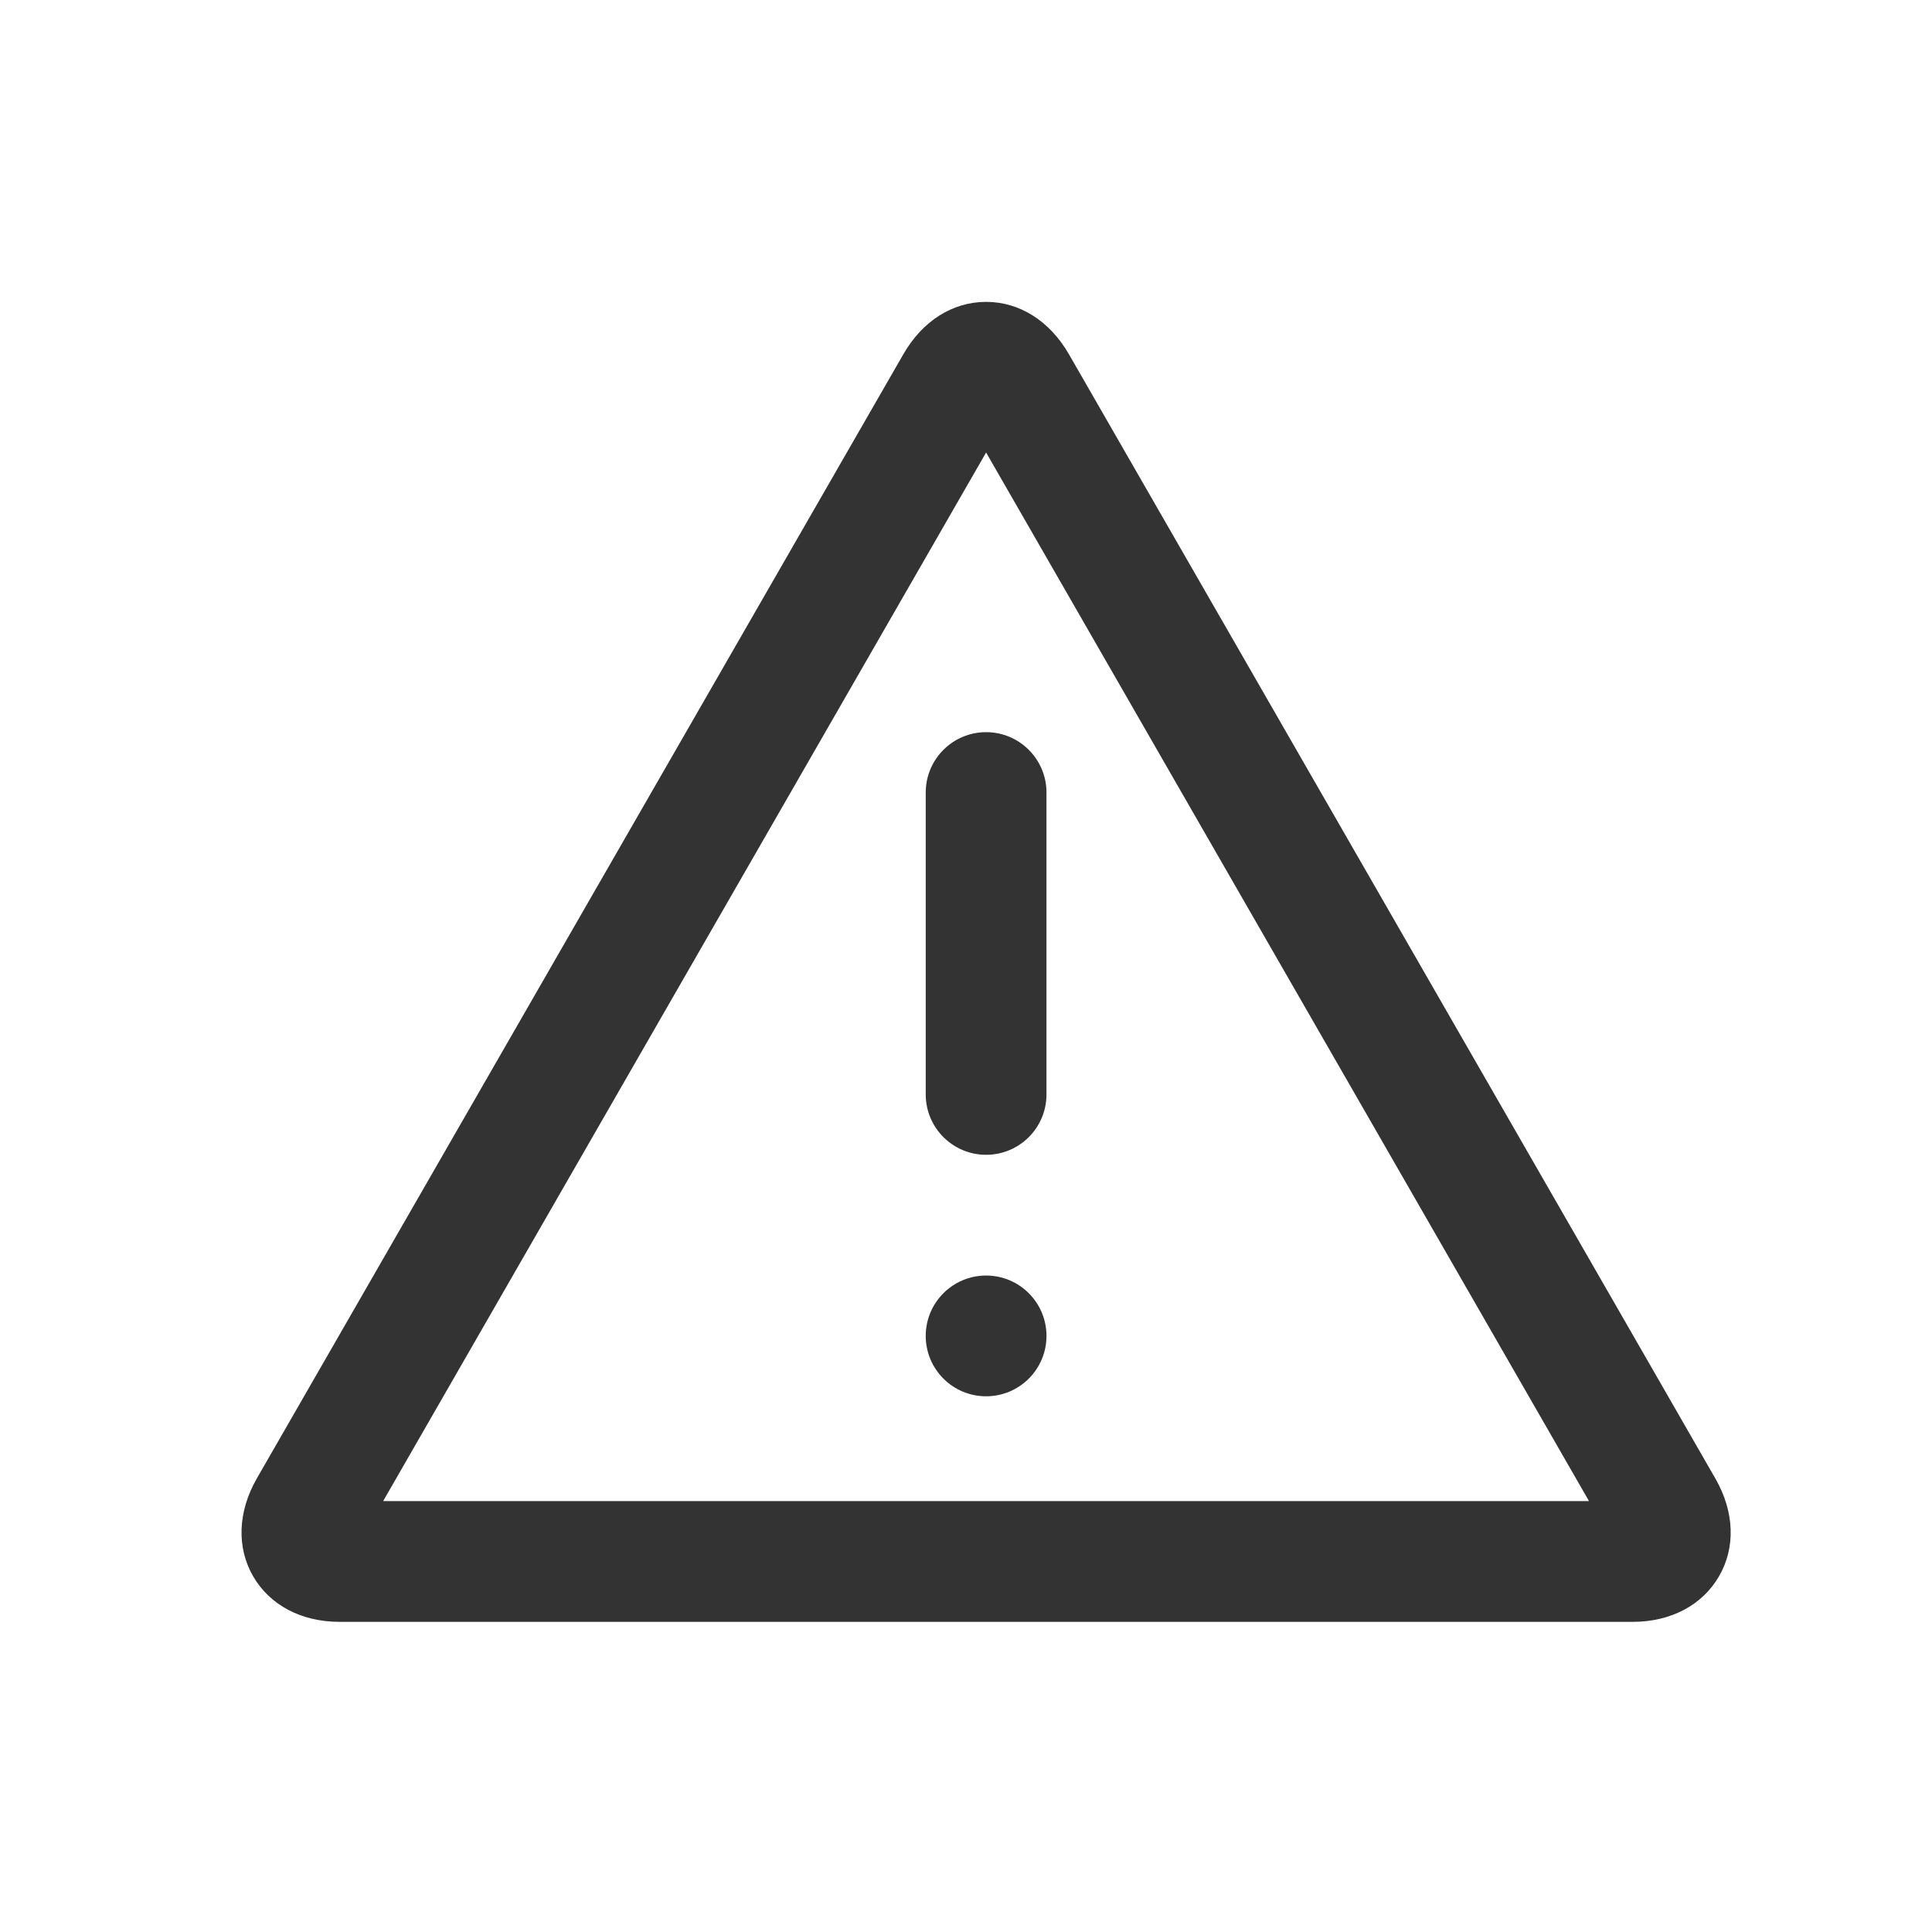
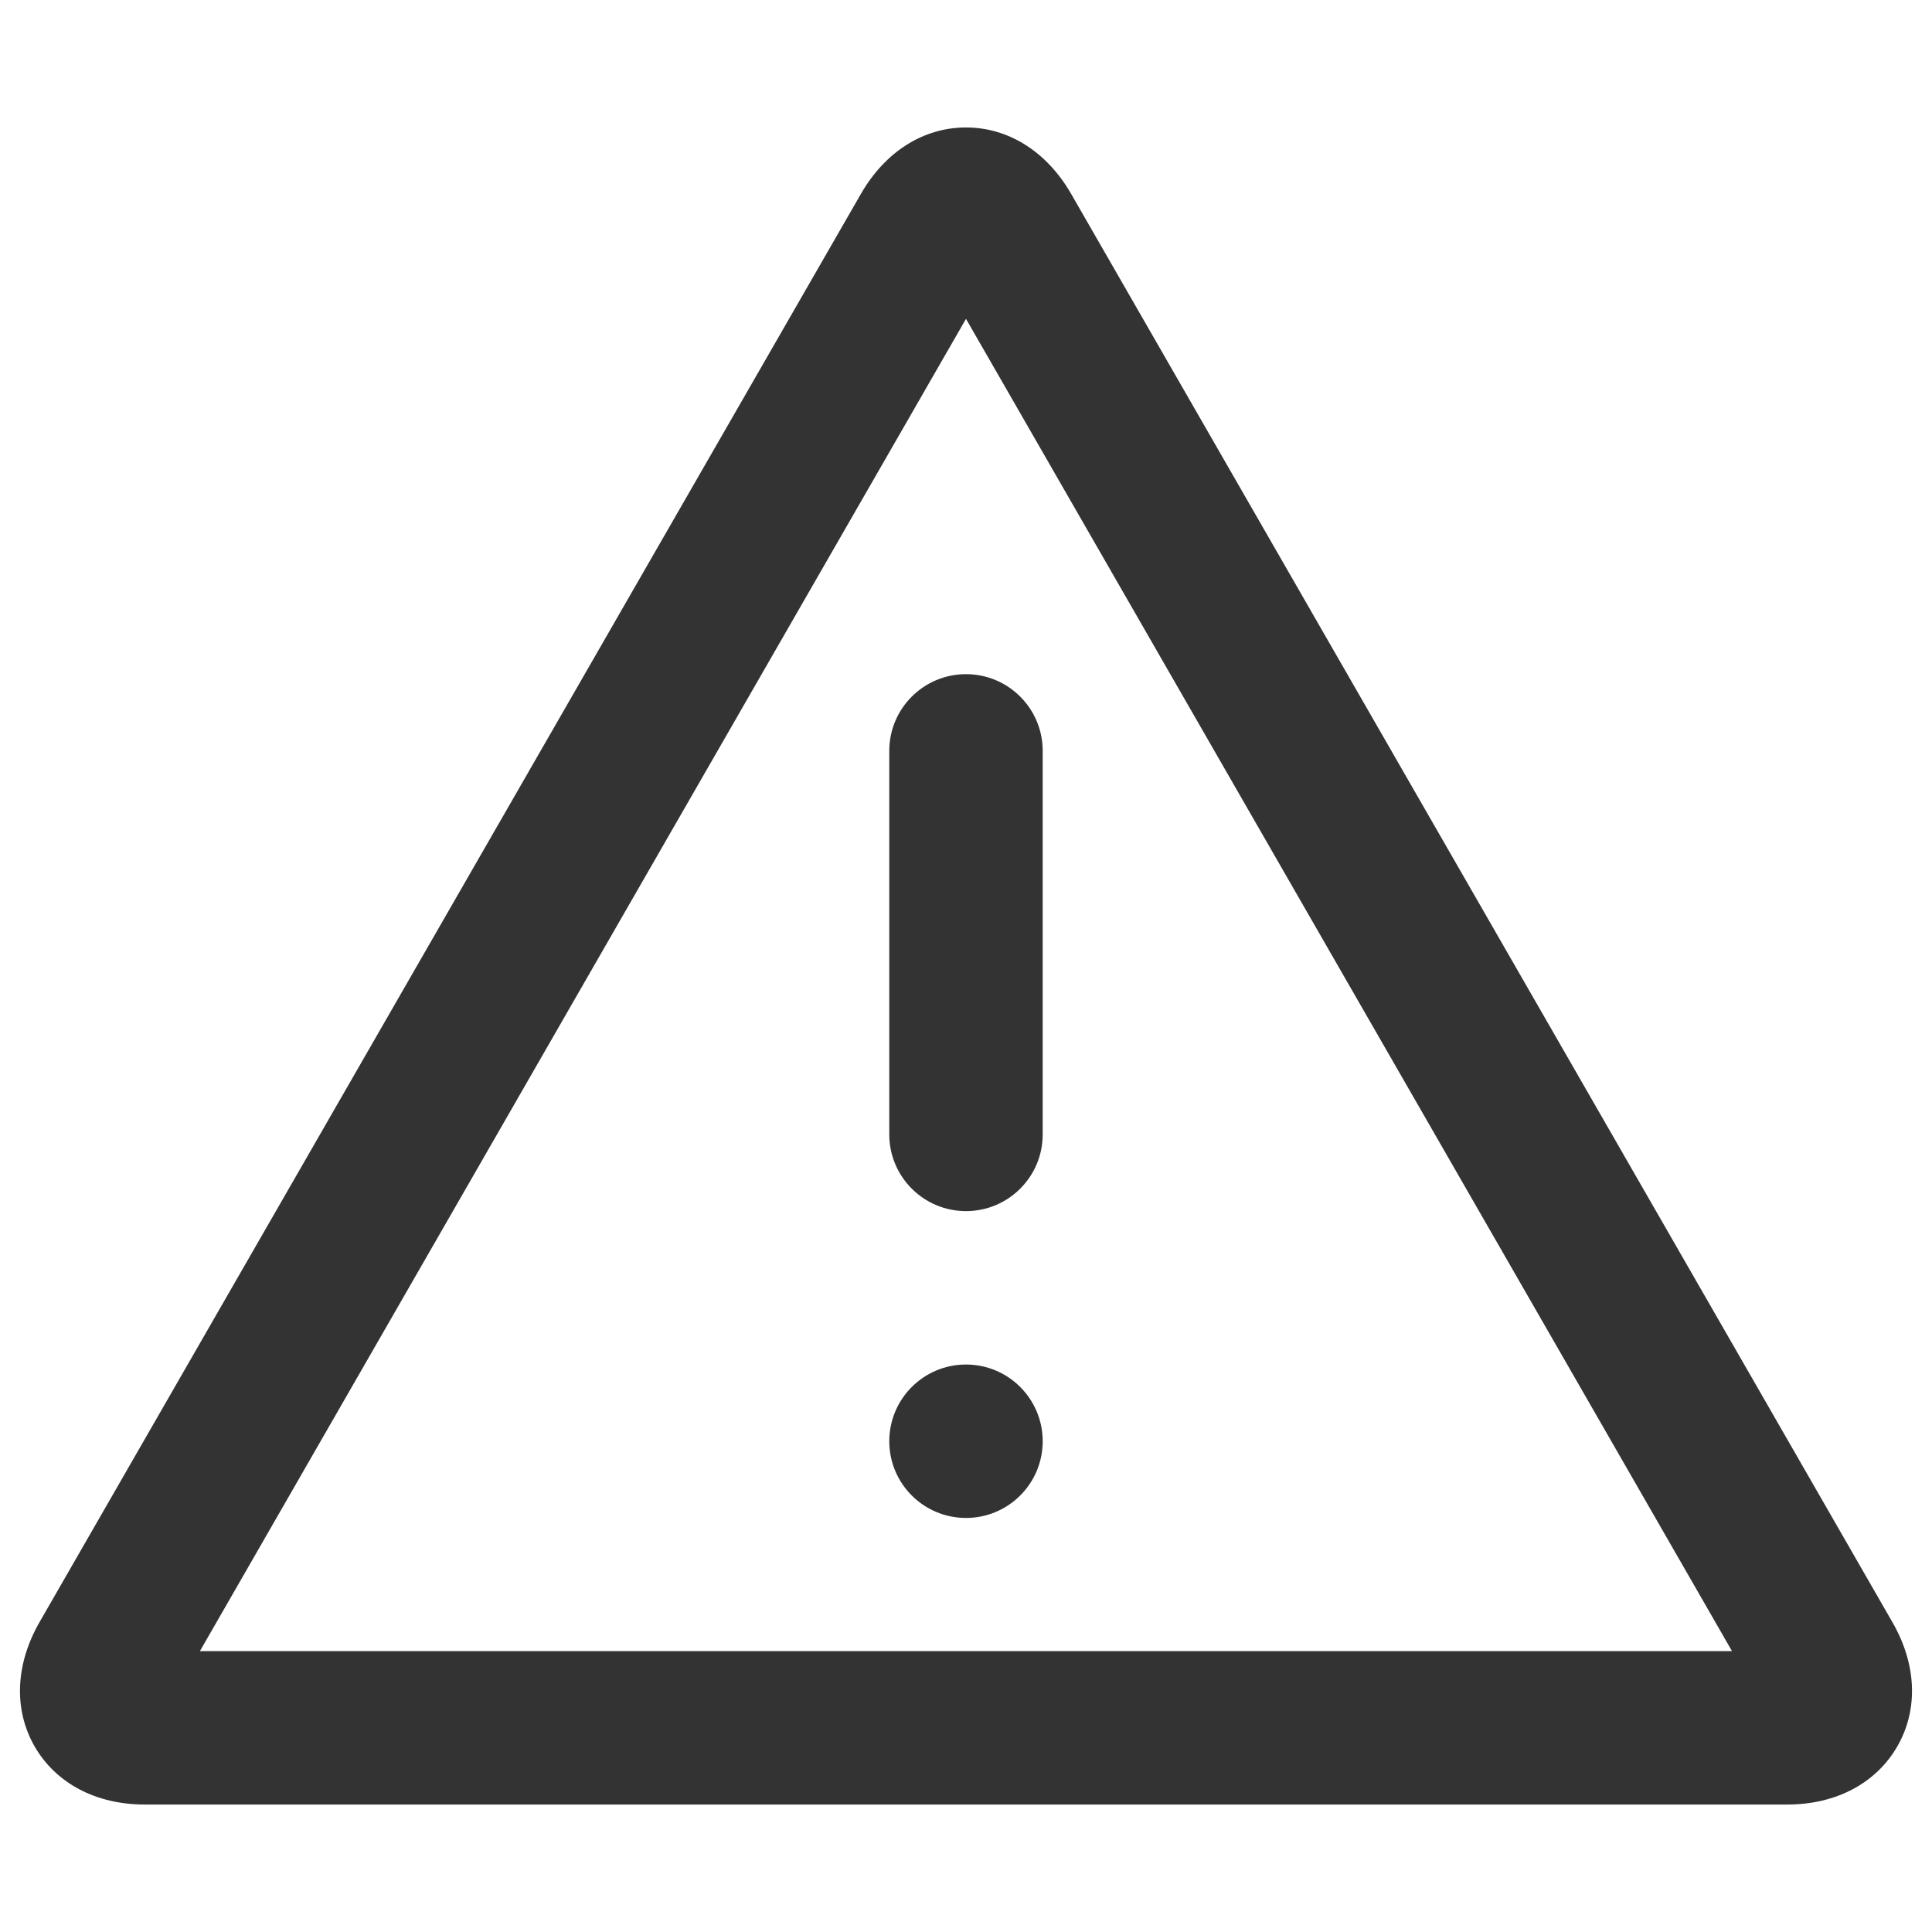
- <svg xmlns="http://www.w3.org/2000/svg" class="icon" width="200px" height="200.00px" viewBox="0 0 1024 1024" version="1.1">
-   <path fill="#333333" d="M522.656 388.064a32 32 0 0 0-32 32v160a32 32 0 0 0 64 0v-160a32 32 0 0 0-32-32M522.656 676.064a32 32 0 1 0 0 64 32 32 0 0 0 0-64M714.656 795.616H203.072l127.584-221.888 33.152-57.664 158.848-276.224 158.816 276.224 33.184 57.696 127.552 221.856h-127.552z m194.528-11.968L566.528 187.712c-10.144-17.6-26.112-27.712-43.872-27.712s-33.728 10.112-43.84 27.712L136.096 783.648c-10.048 17.568-10.784 36.48-1.92 51.84 8.896 15.328 25.6 24.128 45.824 24.128H865.344c20.16 0 36.864-8.8 45.76-24.128 8.896-15.36 8.192-34.24-1.92-51.84z" />
+ <svg xmlns="http://www.w3.org/2000/svg" xml:space="preserve" width="1080" height="1080">
+   <path d="M522.656 388.064c-17.673 0-32 14.327-32 32v160c0 17.673 14.327 32 32 32 17.673 0 32-14.327 32-32v-160c0-17.673-14.327-32-32-32m0 288c-17.673 0-32 14.327-32 32 0 17.673 14.327 32 32 32 17.673 0 32-14.327 32-32 0-17.673-14.327-32-32-32m192 119.552H203.072l127.584-221.888 33.152-57.664L522.656 239.84l158.816 276.224 33.184 57.696 127.552 221.856H714.656zm194.528-11.968L566.528 187.712C556.384 170.112 540.416 160 522.656 160s-33.728 10.112-43.84 27.712l-342.72 595.936c-10.048 17.568-10.784 36.48-1.92 51.84 8.896 15.328 25.6 24.128 45.824 24.128h685.344c20.16 0 36.864-8.8 45.76-24.128 8.896-15.36 8.192-34.24-1.92-51.84z" style="stroke:none;stroke-width:1;stroke-dasharray:none;stroke-linecap:butt;stroke-dashoffset:0;stroke-linejoin:miter;stroke-miterlimit:4;fill:#333;fill-rule:nonzero;opacity:1" transform="matrix(1.34 0 0 1.34 -160.364 -143.145)" />
</svg>
